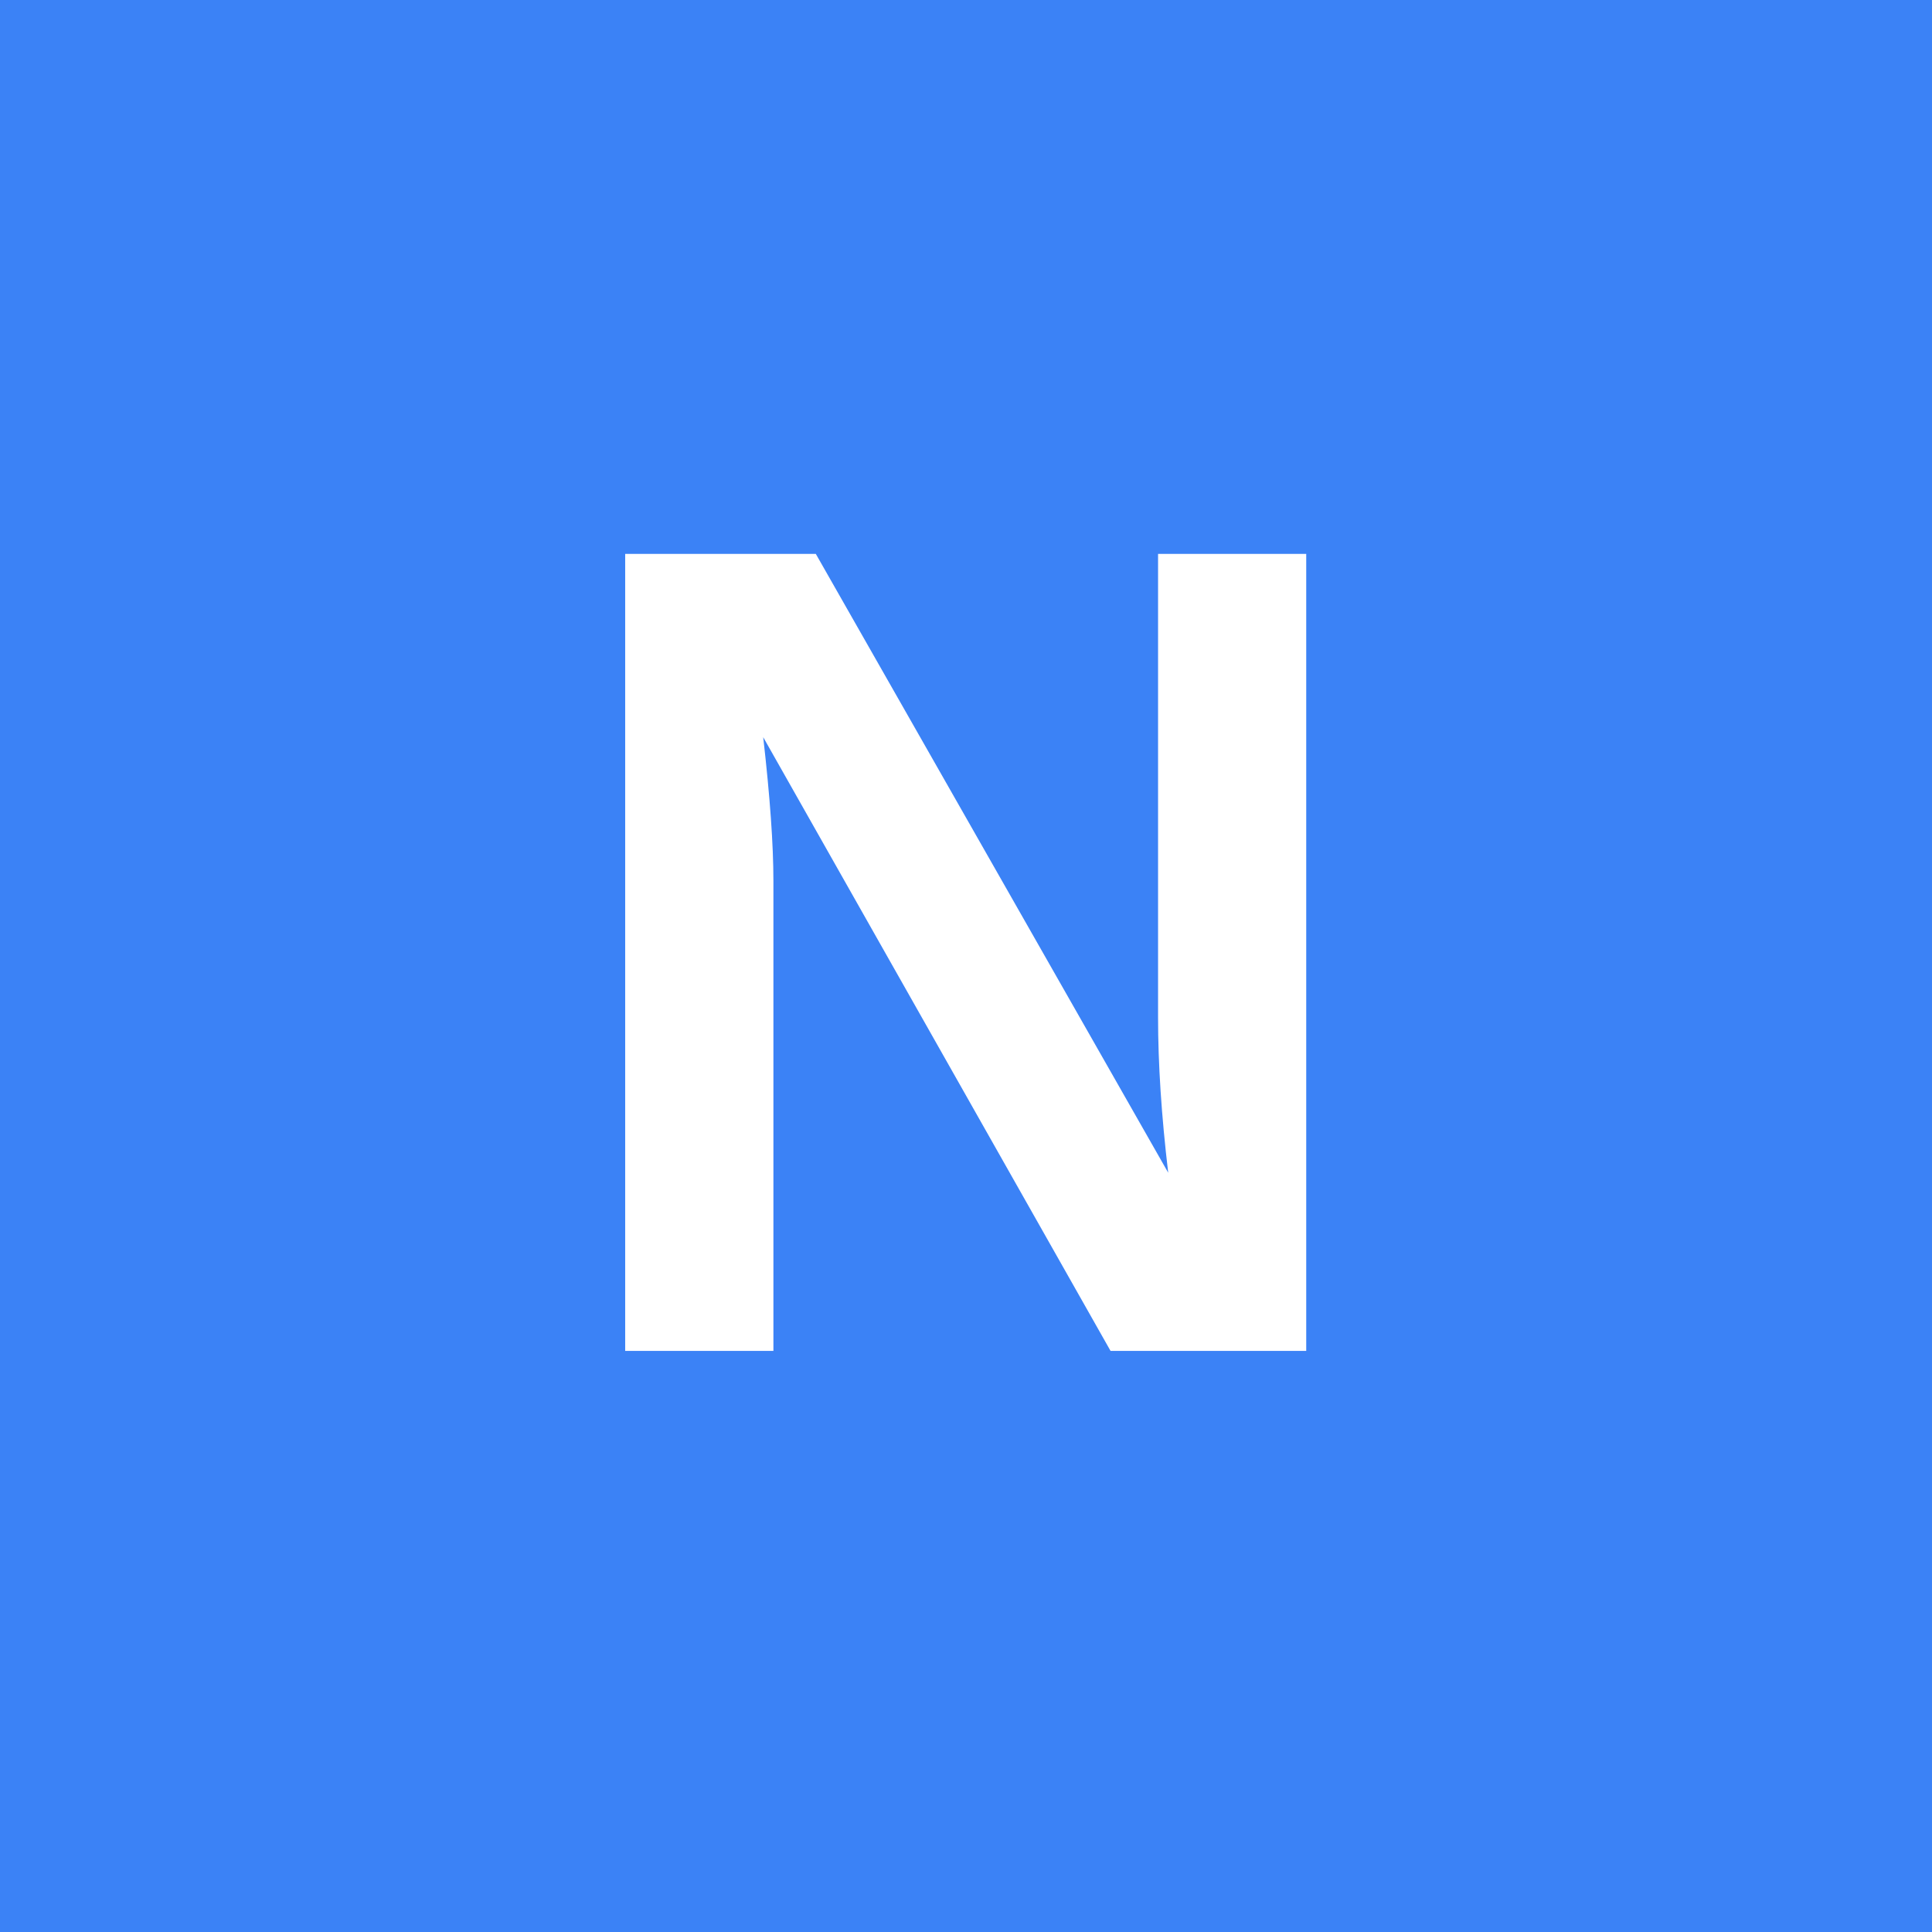
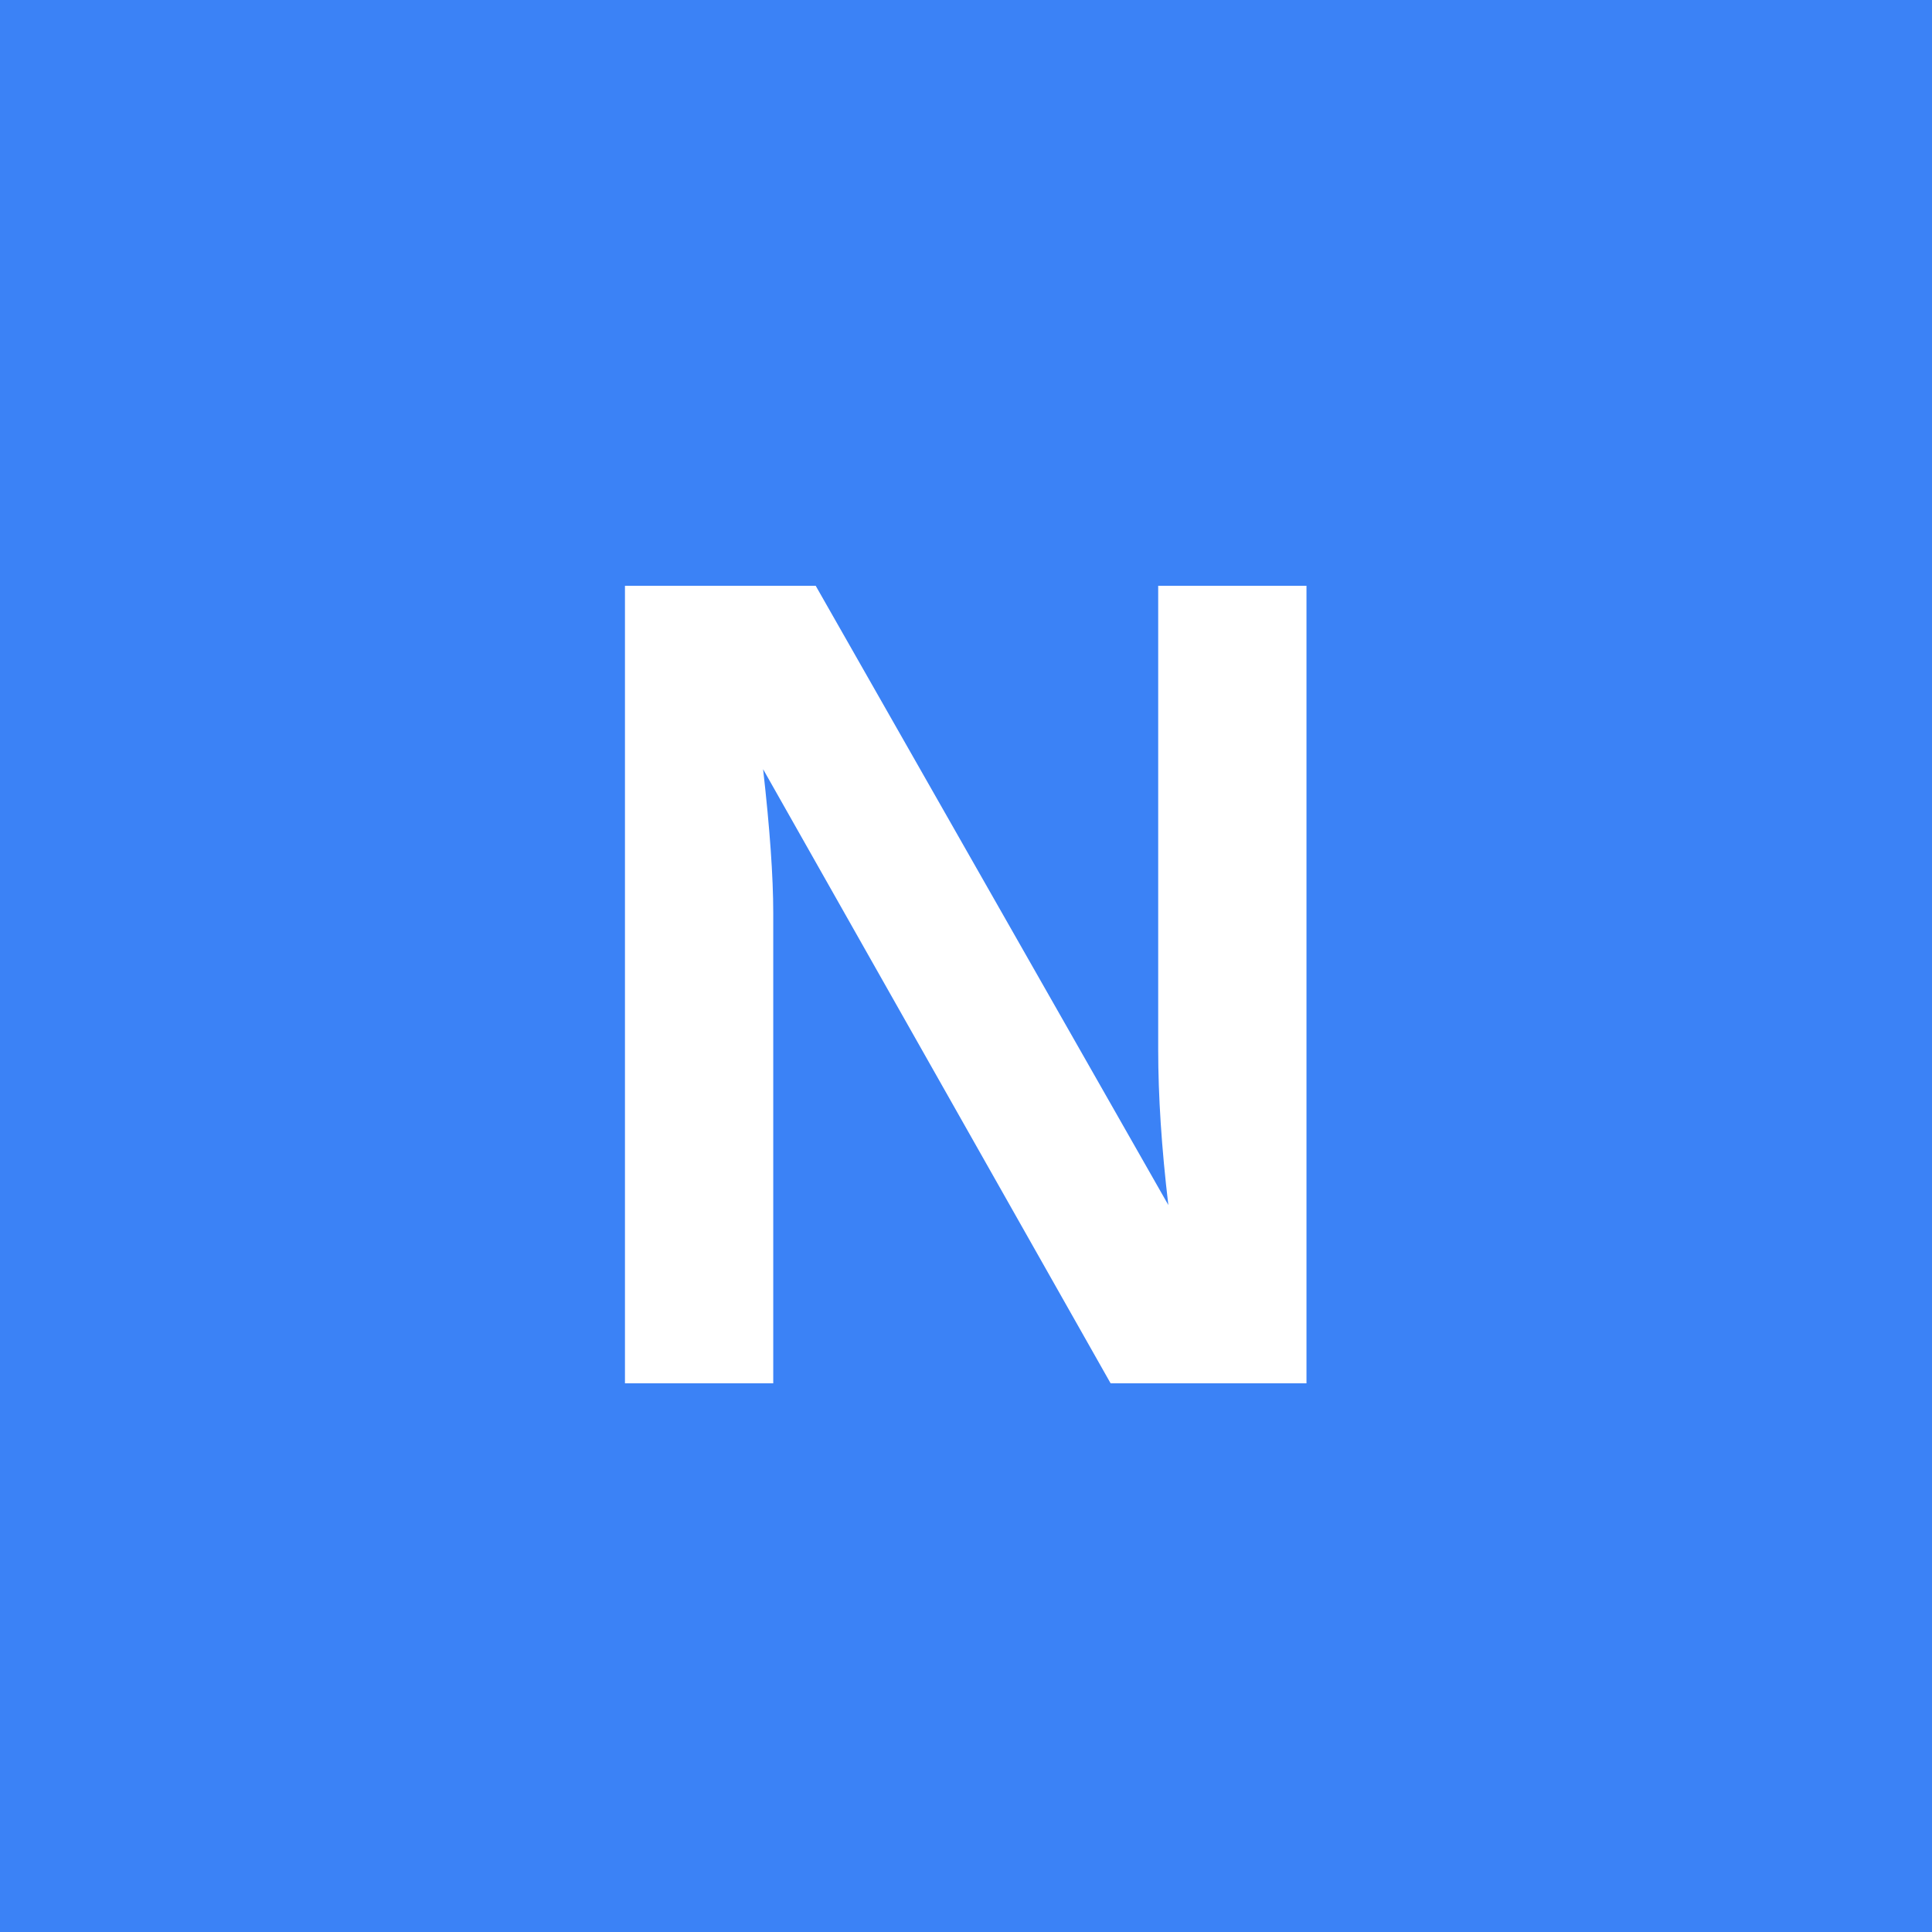
<svg xmlns="http://www.w3.org/2000/svg" width="512" height="512" viewBox="0 0 512 512">
  <rect width="512" height="512" fill="#3b82f6" />
-   <text x="256" y="358" font-family="Arial, sans-serif" font-size="307" font-weight="bold" fill="#fff" text-anchor="middle">N</text>
+   <text x="256.0" y="366.592" font-family="Arial, sans-serif" font-size="307.2" font-weight="bold" fill="#fff" text-anchor="middle">N</text>
</svg>
